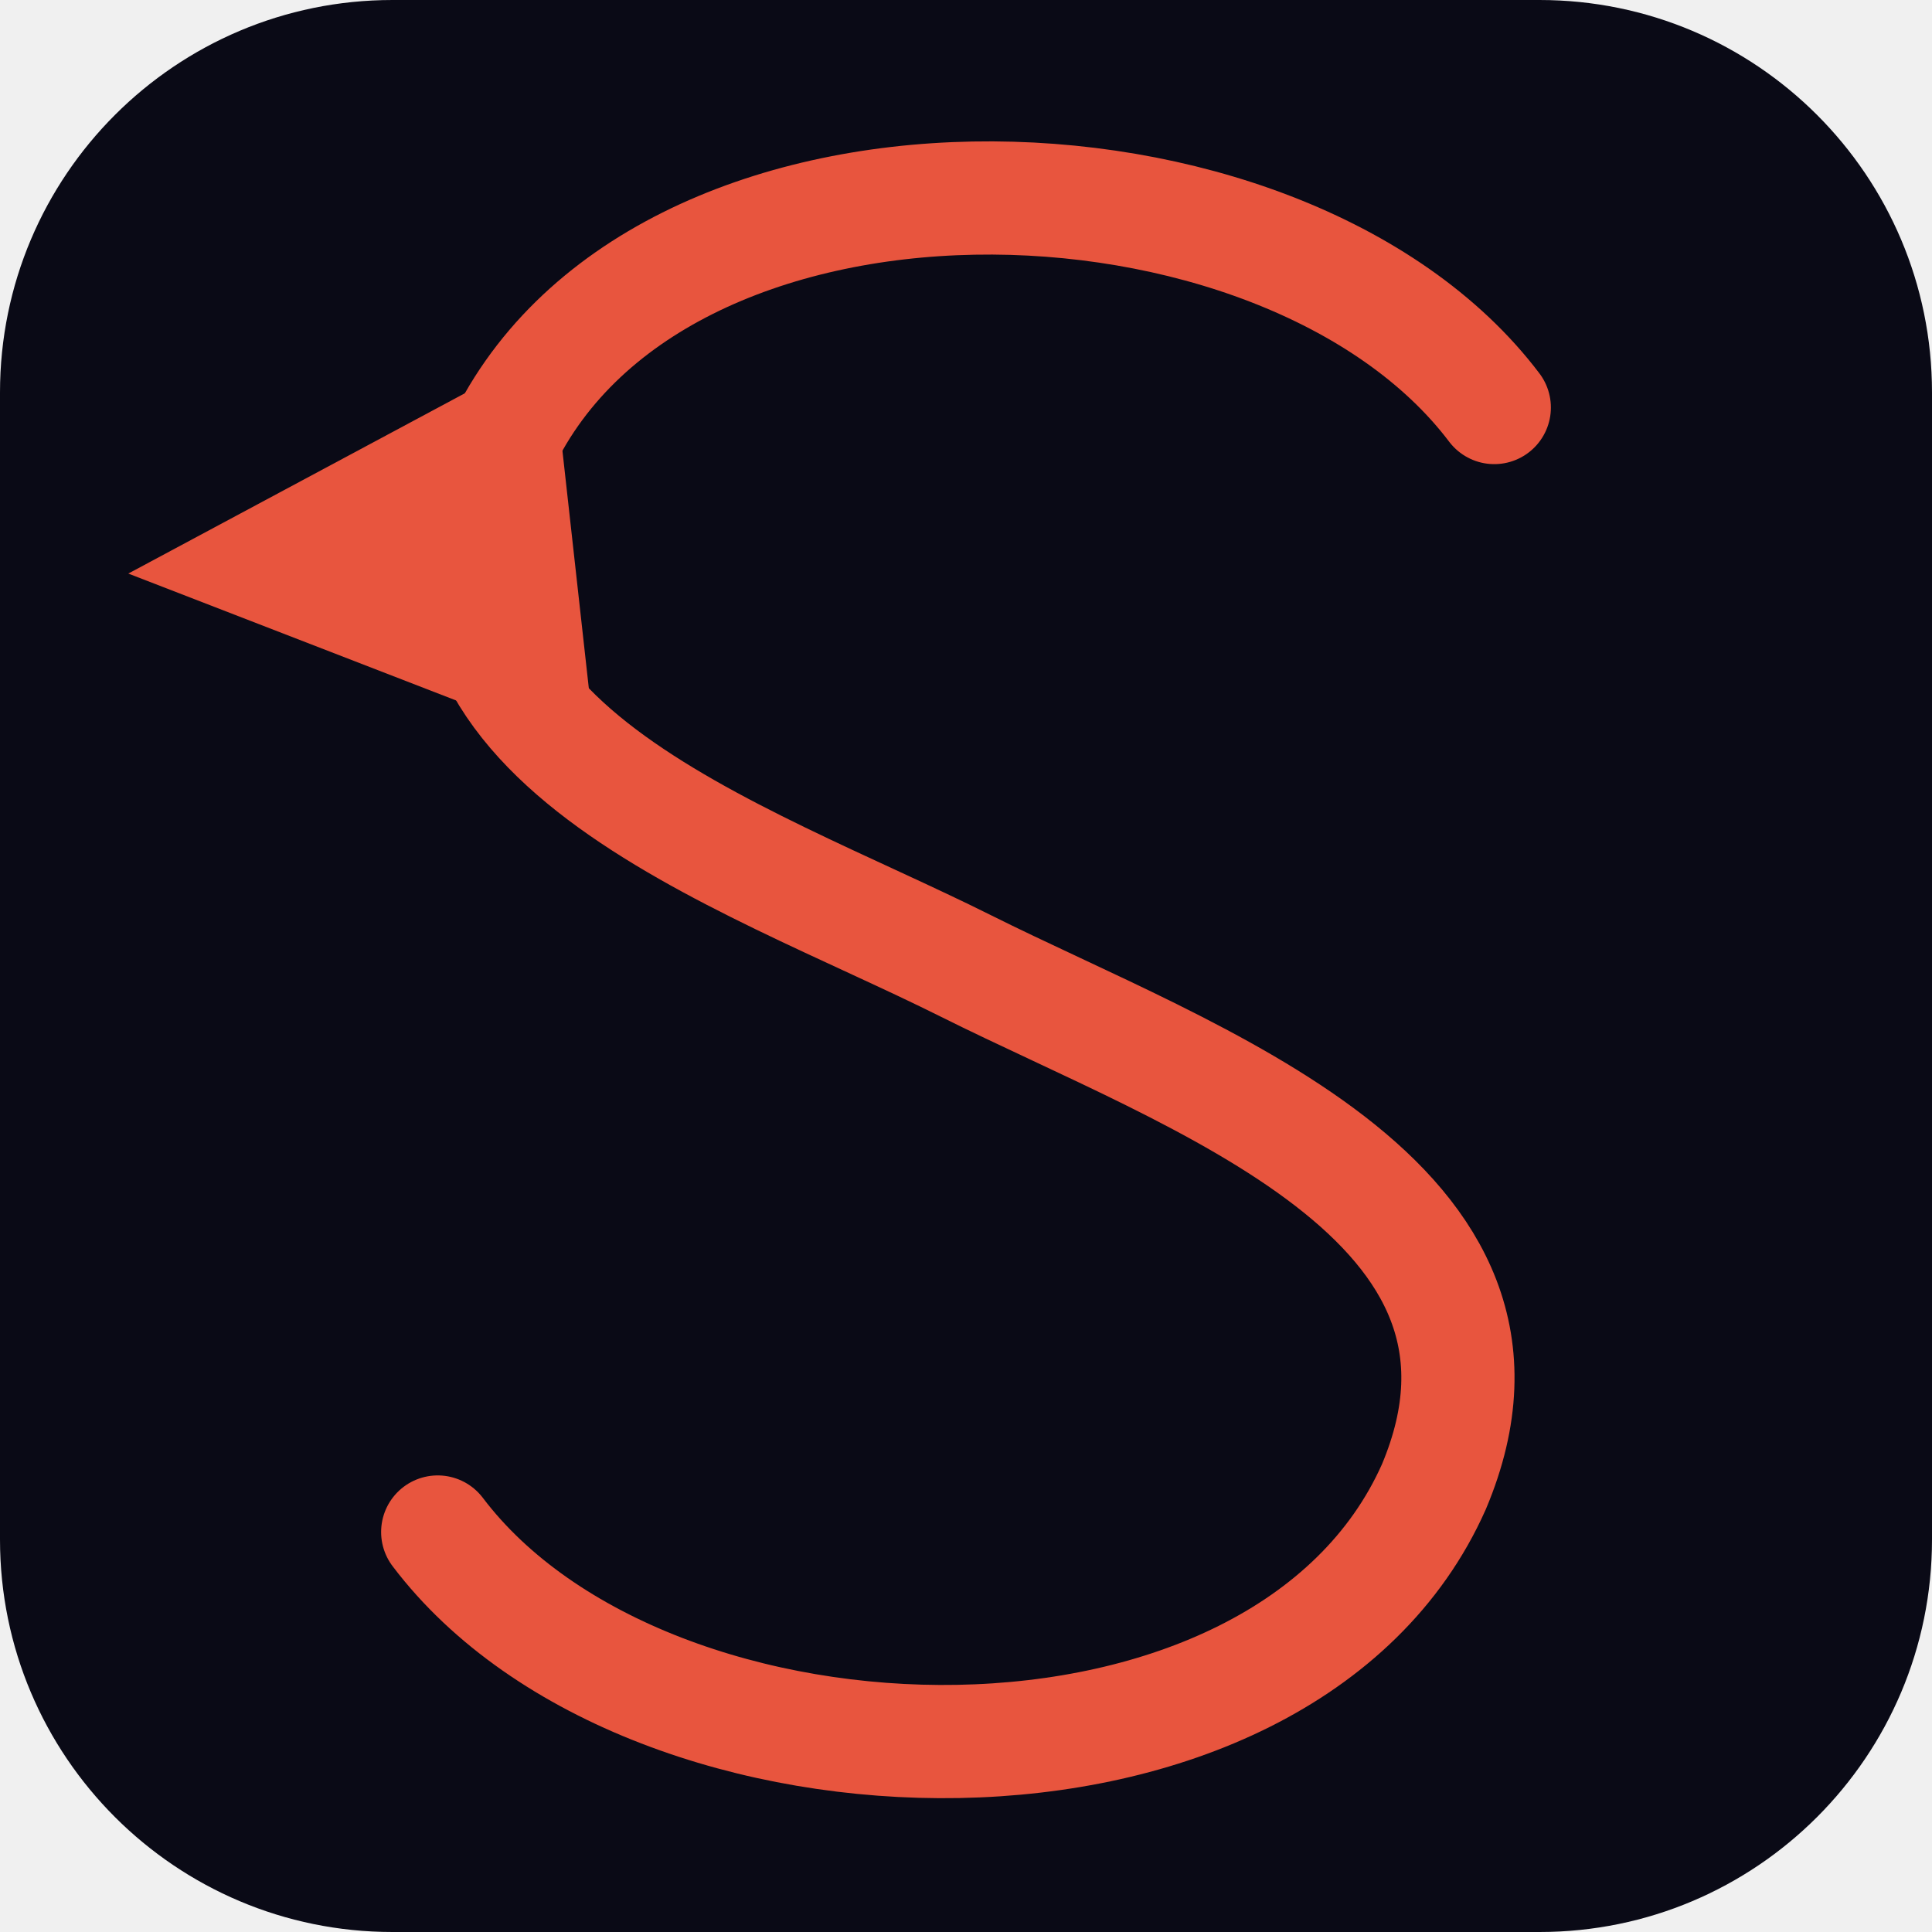
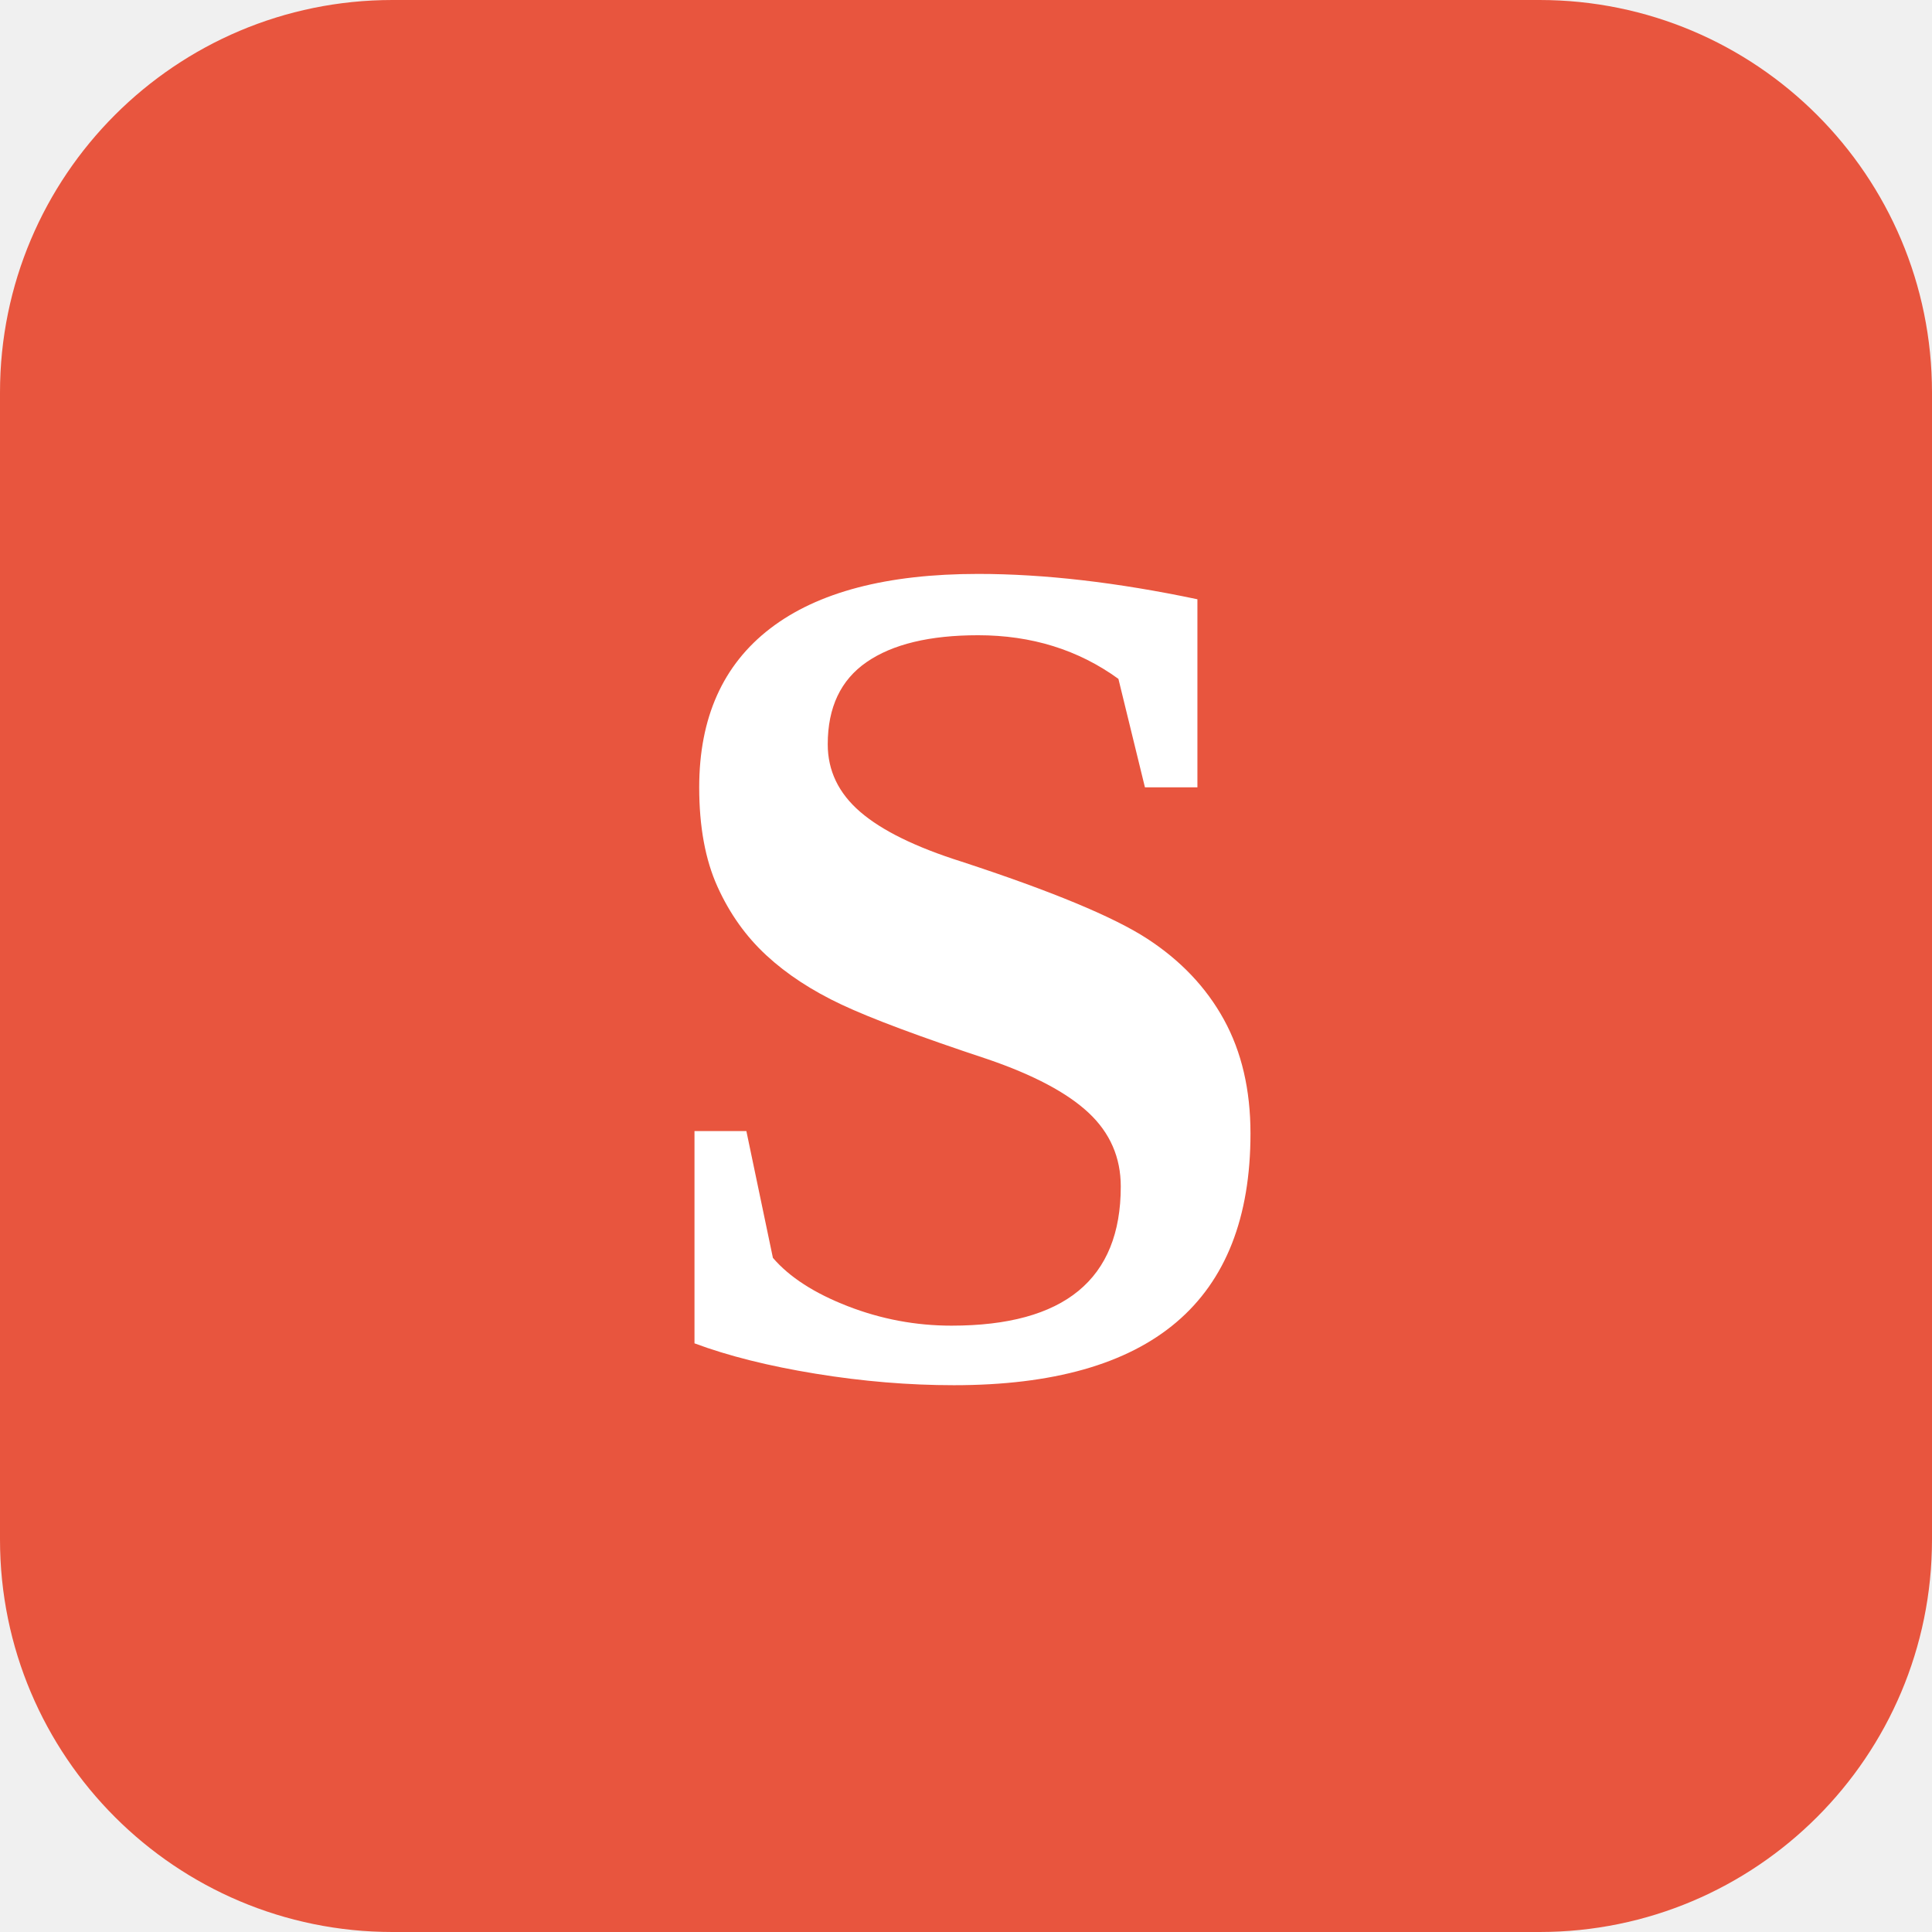
<svg xmlns="http://www.w3.org/2000/svg" viewBox="0 0 512 512">
-   <rect width="512" height="512" rx="104" fill="#0a0a16" />
-   <path d="M 396 108 C 340 34, 172 30, 132 120 C 100 196, 196 226, 256 256 C 316 286, 412 318, 380 394 C 340 484, 172 480, 116 406" fill="none" stroke="#E8553E" stroke-width="30" stroke-linecap="round" />
-   <polygon points="146,92 158,200 34,152" fill="#E8553E" />
+   <rect width="512" height="512" rx="104" fill="#E8553E" />
+   <text x="256" y="256" text-anchor="middle" dominant-baseline="central" font-family="Georgia, 'Times New Roman', serif" font-size="320" font-weight="bold" fill="#FFFFFF">S</text>
</svg>
